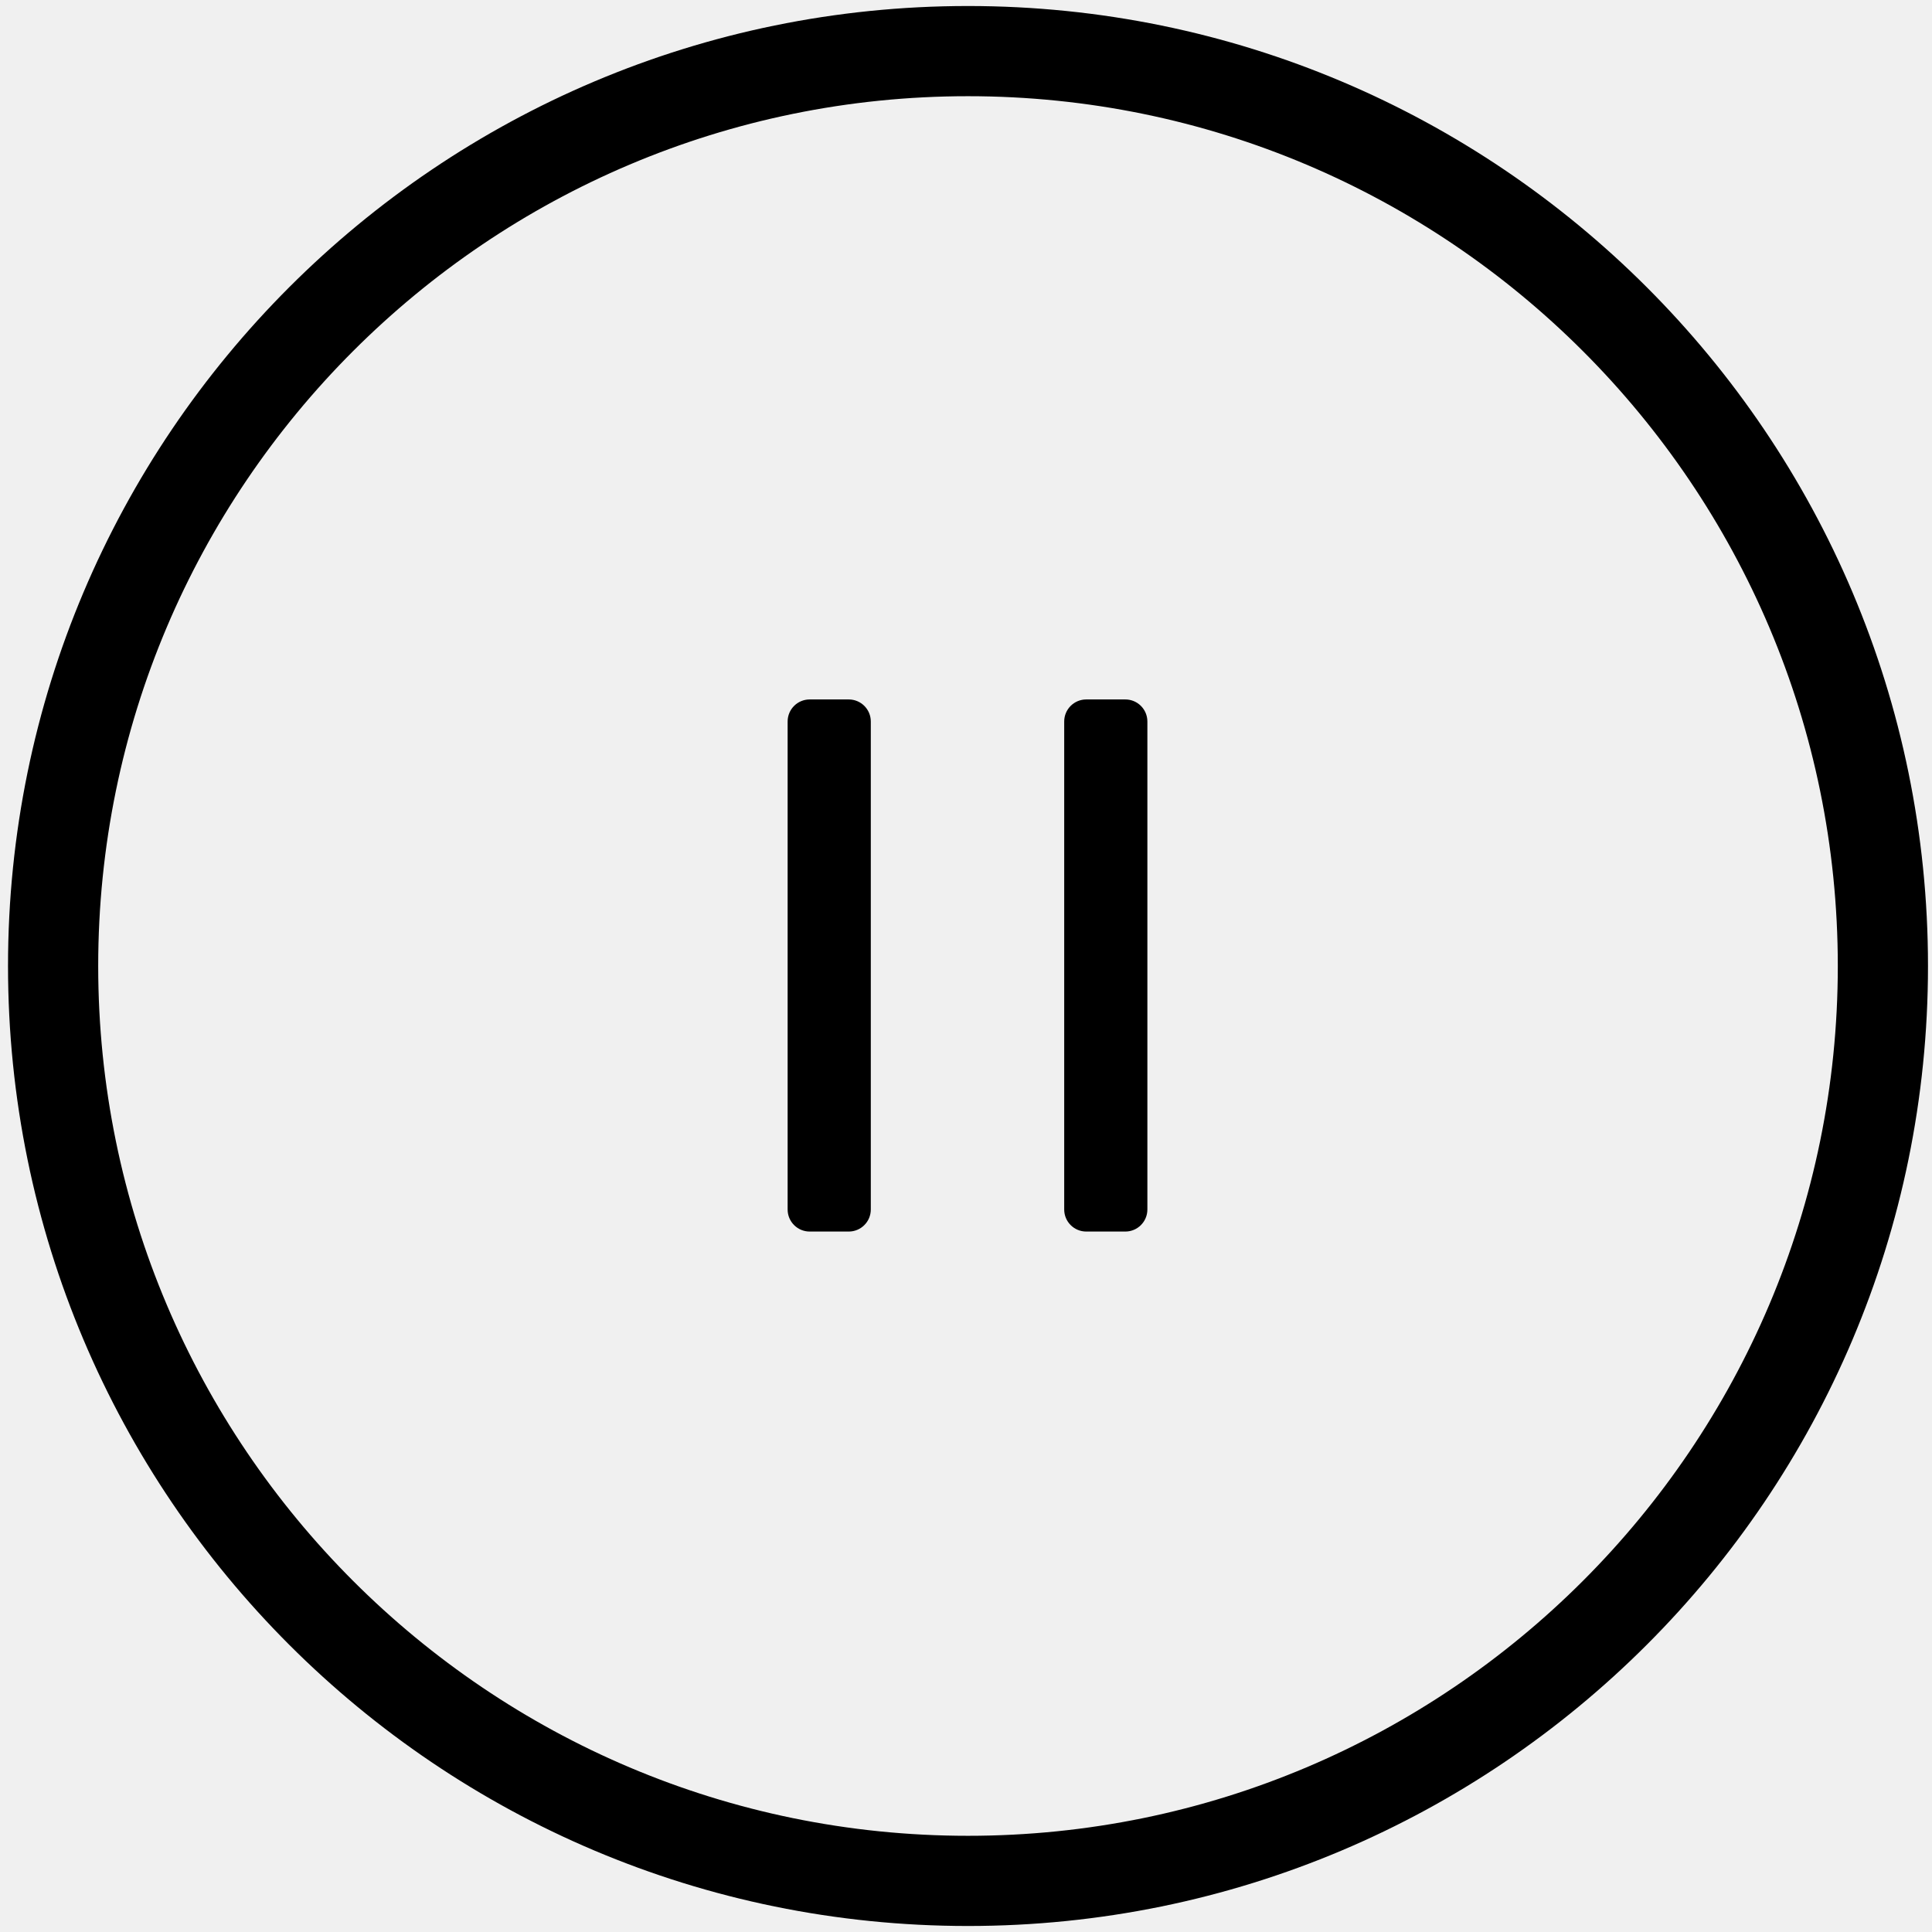
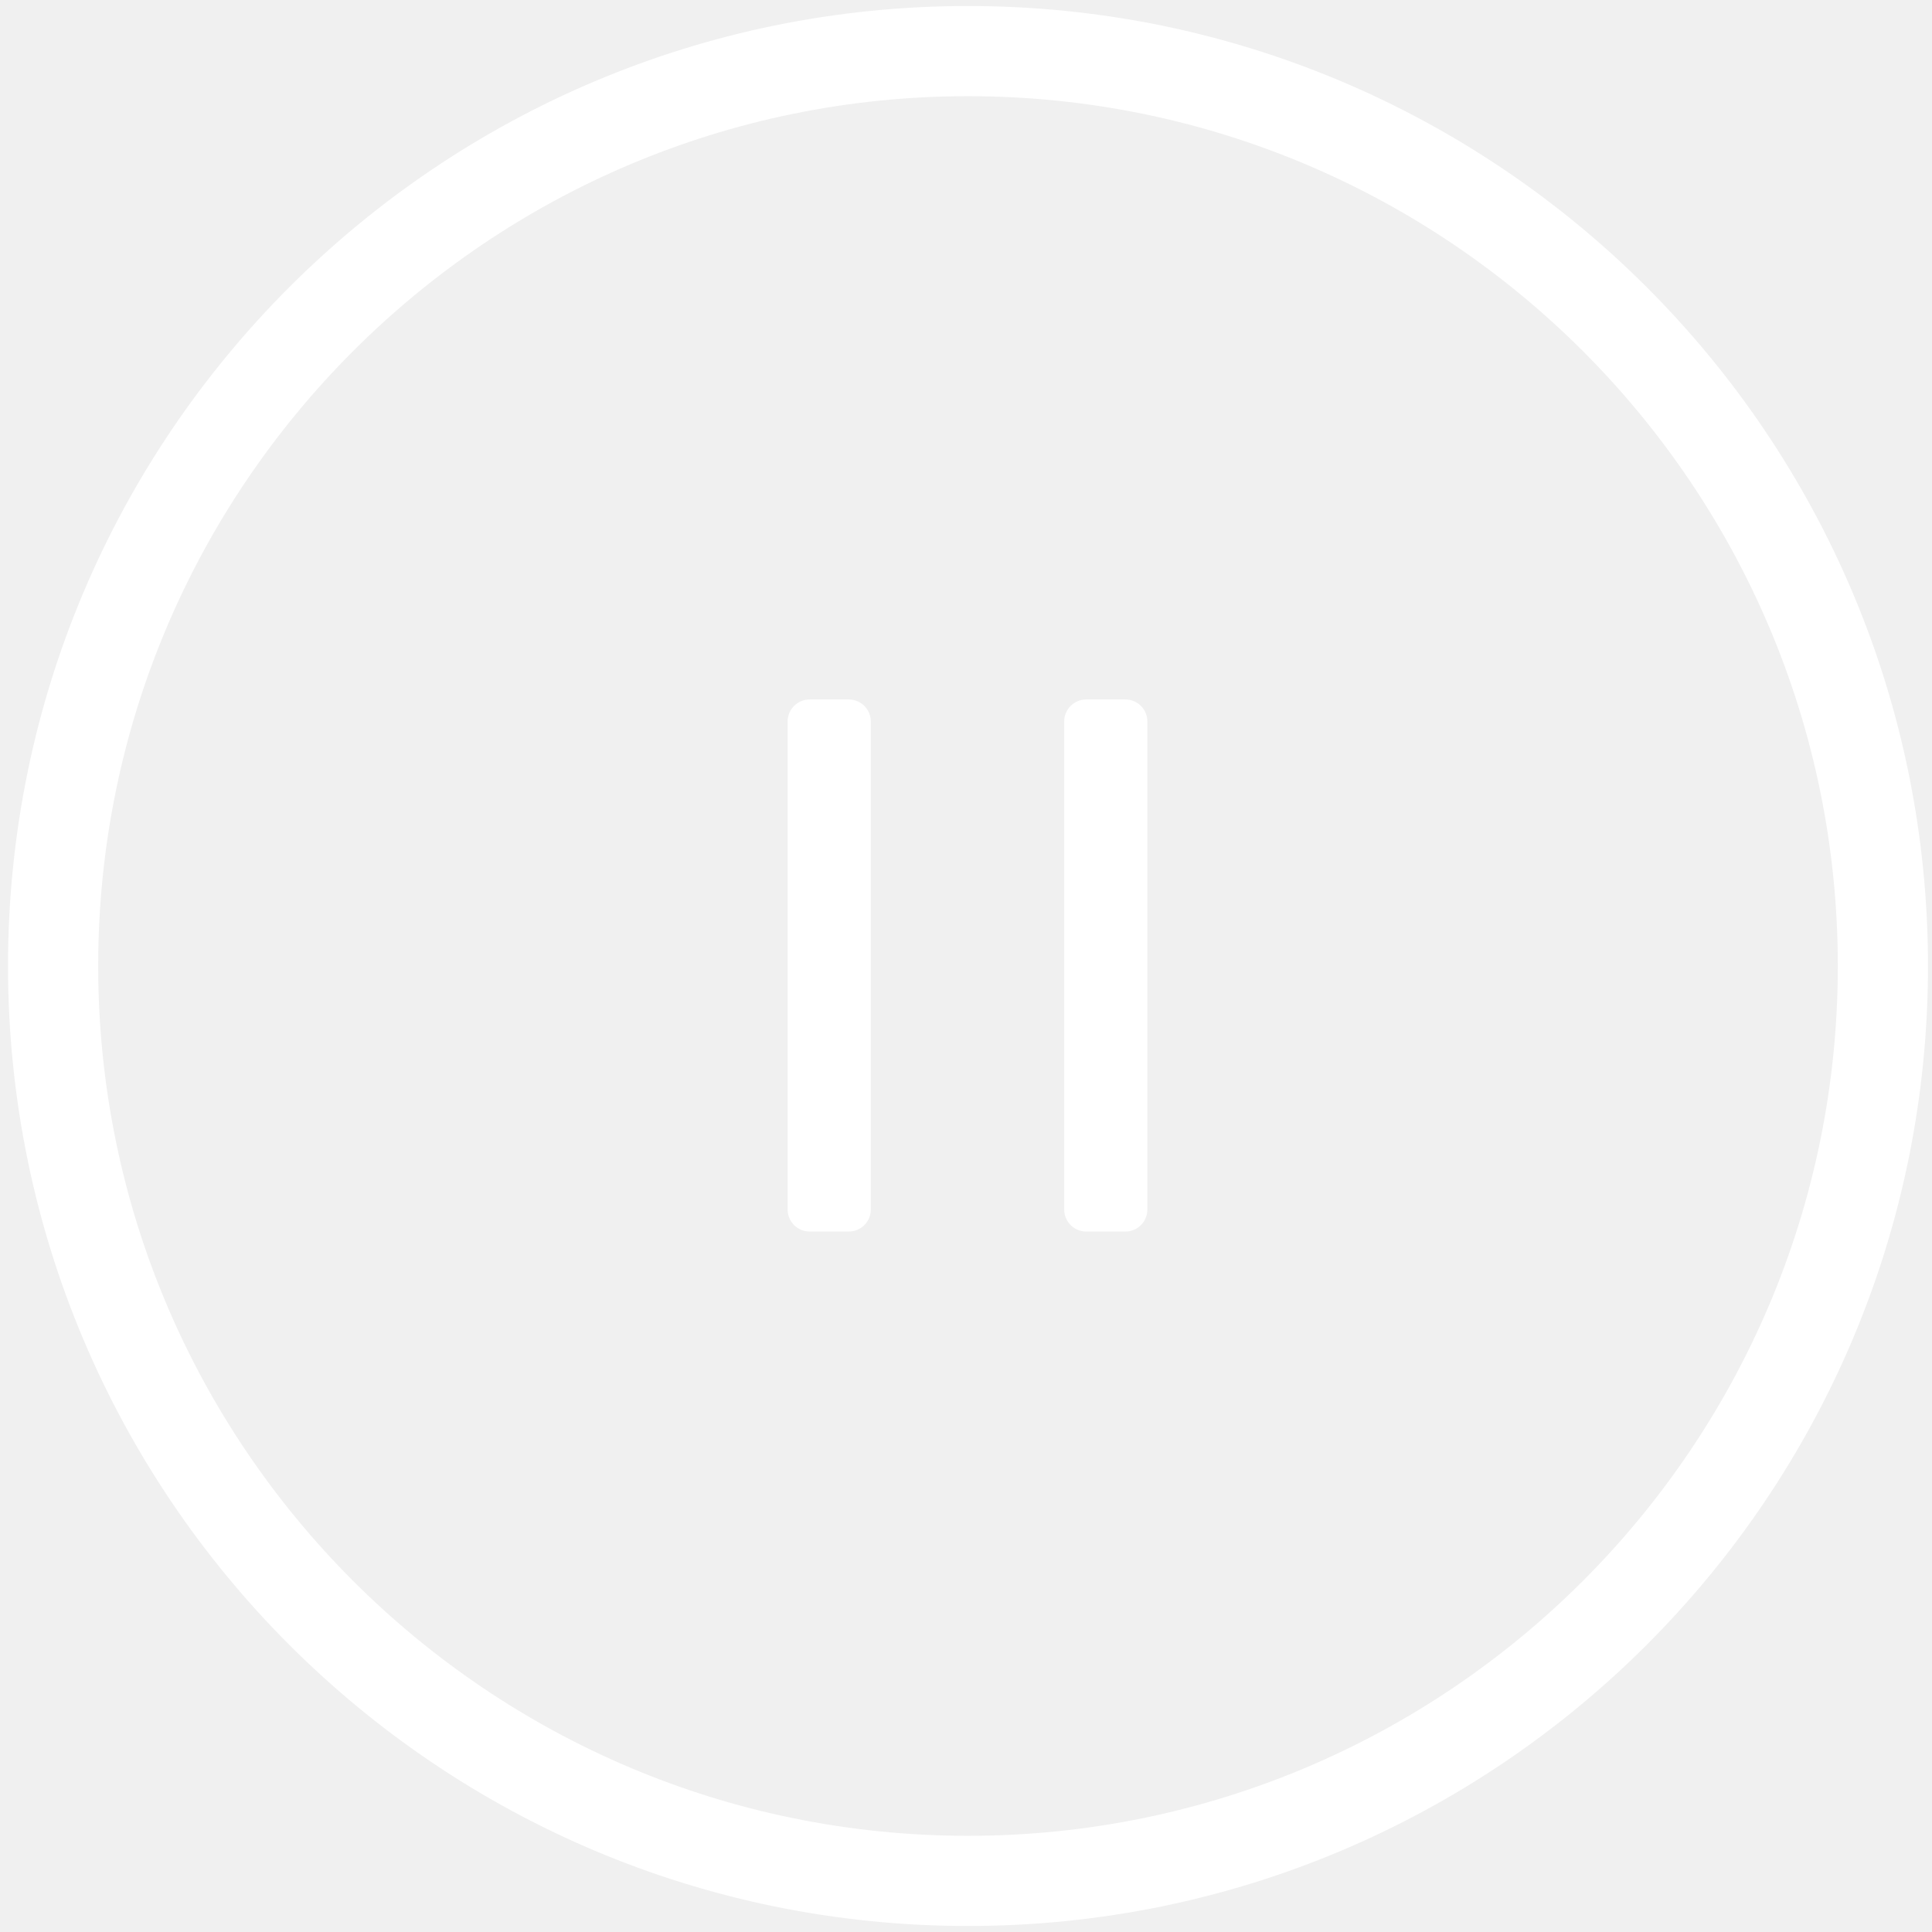
- <svg xmlns="http://www.w3.org/2000/svg" id="a" data-name="Layer 2" viewBox="0 0 192.8 192.8">
+ <svg xmlns="http://www.w3.org/2000/svg" width="80" height="80" viewBox="0 0 80 80" fill="none">
  <g>
-     <rect x="78.6" y="69.8" width="8.3" height="53.1" rx="2.2" ry="2.2" />
-     <rect x="106.2" y="69.8" width="8.3" height="53.1" rx="2.2" ry="2.2" />
+     <path d="M35.145 28.963H33.527C33.023 28.963 32.614 29.371 32.614 29.875V50.083C32.614 50.587 33.023 50.996 33.527 50.996H35.145C35.649 50.996 36.058 50.587 36.058 50.083V29.875C36.058 29.371 35.649 28.963 35.145 28.963Z" fill="white" />
+     <path d="M46.597 28.963H44.979C44.475 28.963 44.066 29.371 44.066 29.875V50.083C44.066 50.587 44.475 50.996 44.979 50.996H46.597C47.102 50.996 47.51 50.587 47.51 50.083V29.875C47.51 29.371 47.102 28.963 46.597 28.963Z" fill="white" />
+     <path d="M40.083 3.983C59.959 3.983 76.1 20.125 76.1 40C76.1 59.876 59.959 76.017 40.083 76.017C20.207 76.017 4.066 59.876 4.066 40C4.066 20.125 20.207 3.983 40.083 3.983ZM40.083 0.249C18.133 0.249 0.332 18.05 0.332 40C0.332 61.95 18.133 79.751 40.083 79.751C62.033 79.751 79.834 61.95 79.834 40C79.834 18.05 62.033 0.249 40.083 0.249Z" fill="white" />
  </g>
-   <path d="m96.6,9.6c47.9,0,86.8,38.9,86.8,86.8s-38.9,86.8-86.8,86.8S9.8,144.3,9.8,96.4,48.7,9.6,96.6,9.6m0-9C43.7.6.8,43.5.8,96.4s42.9,95.8,95.8,95.8,95.8-42.9,95.8-95.8S149.5.6,96.6.6h0Z" />
</svg>
